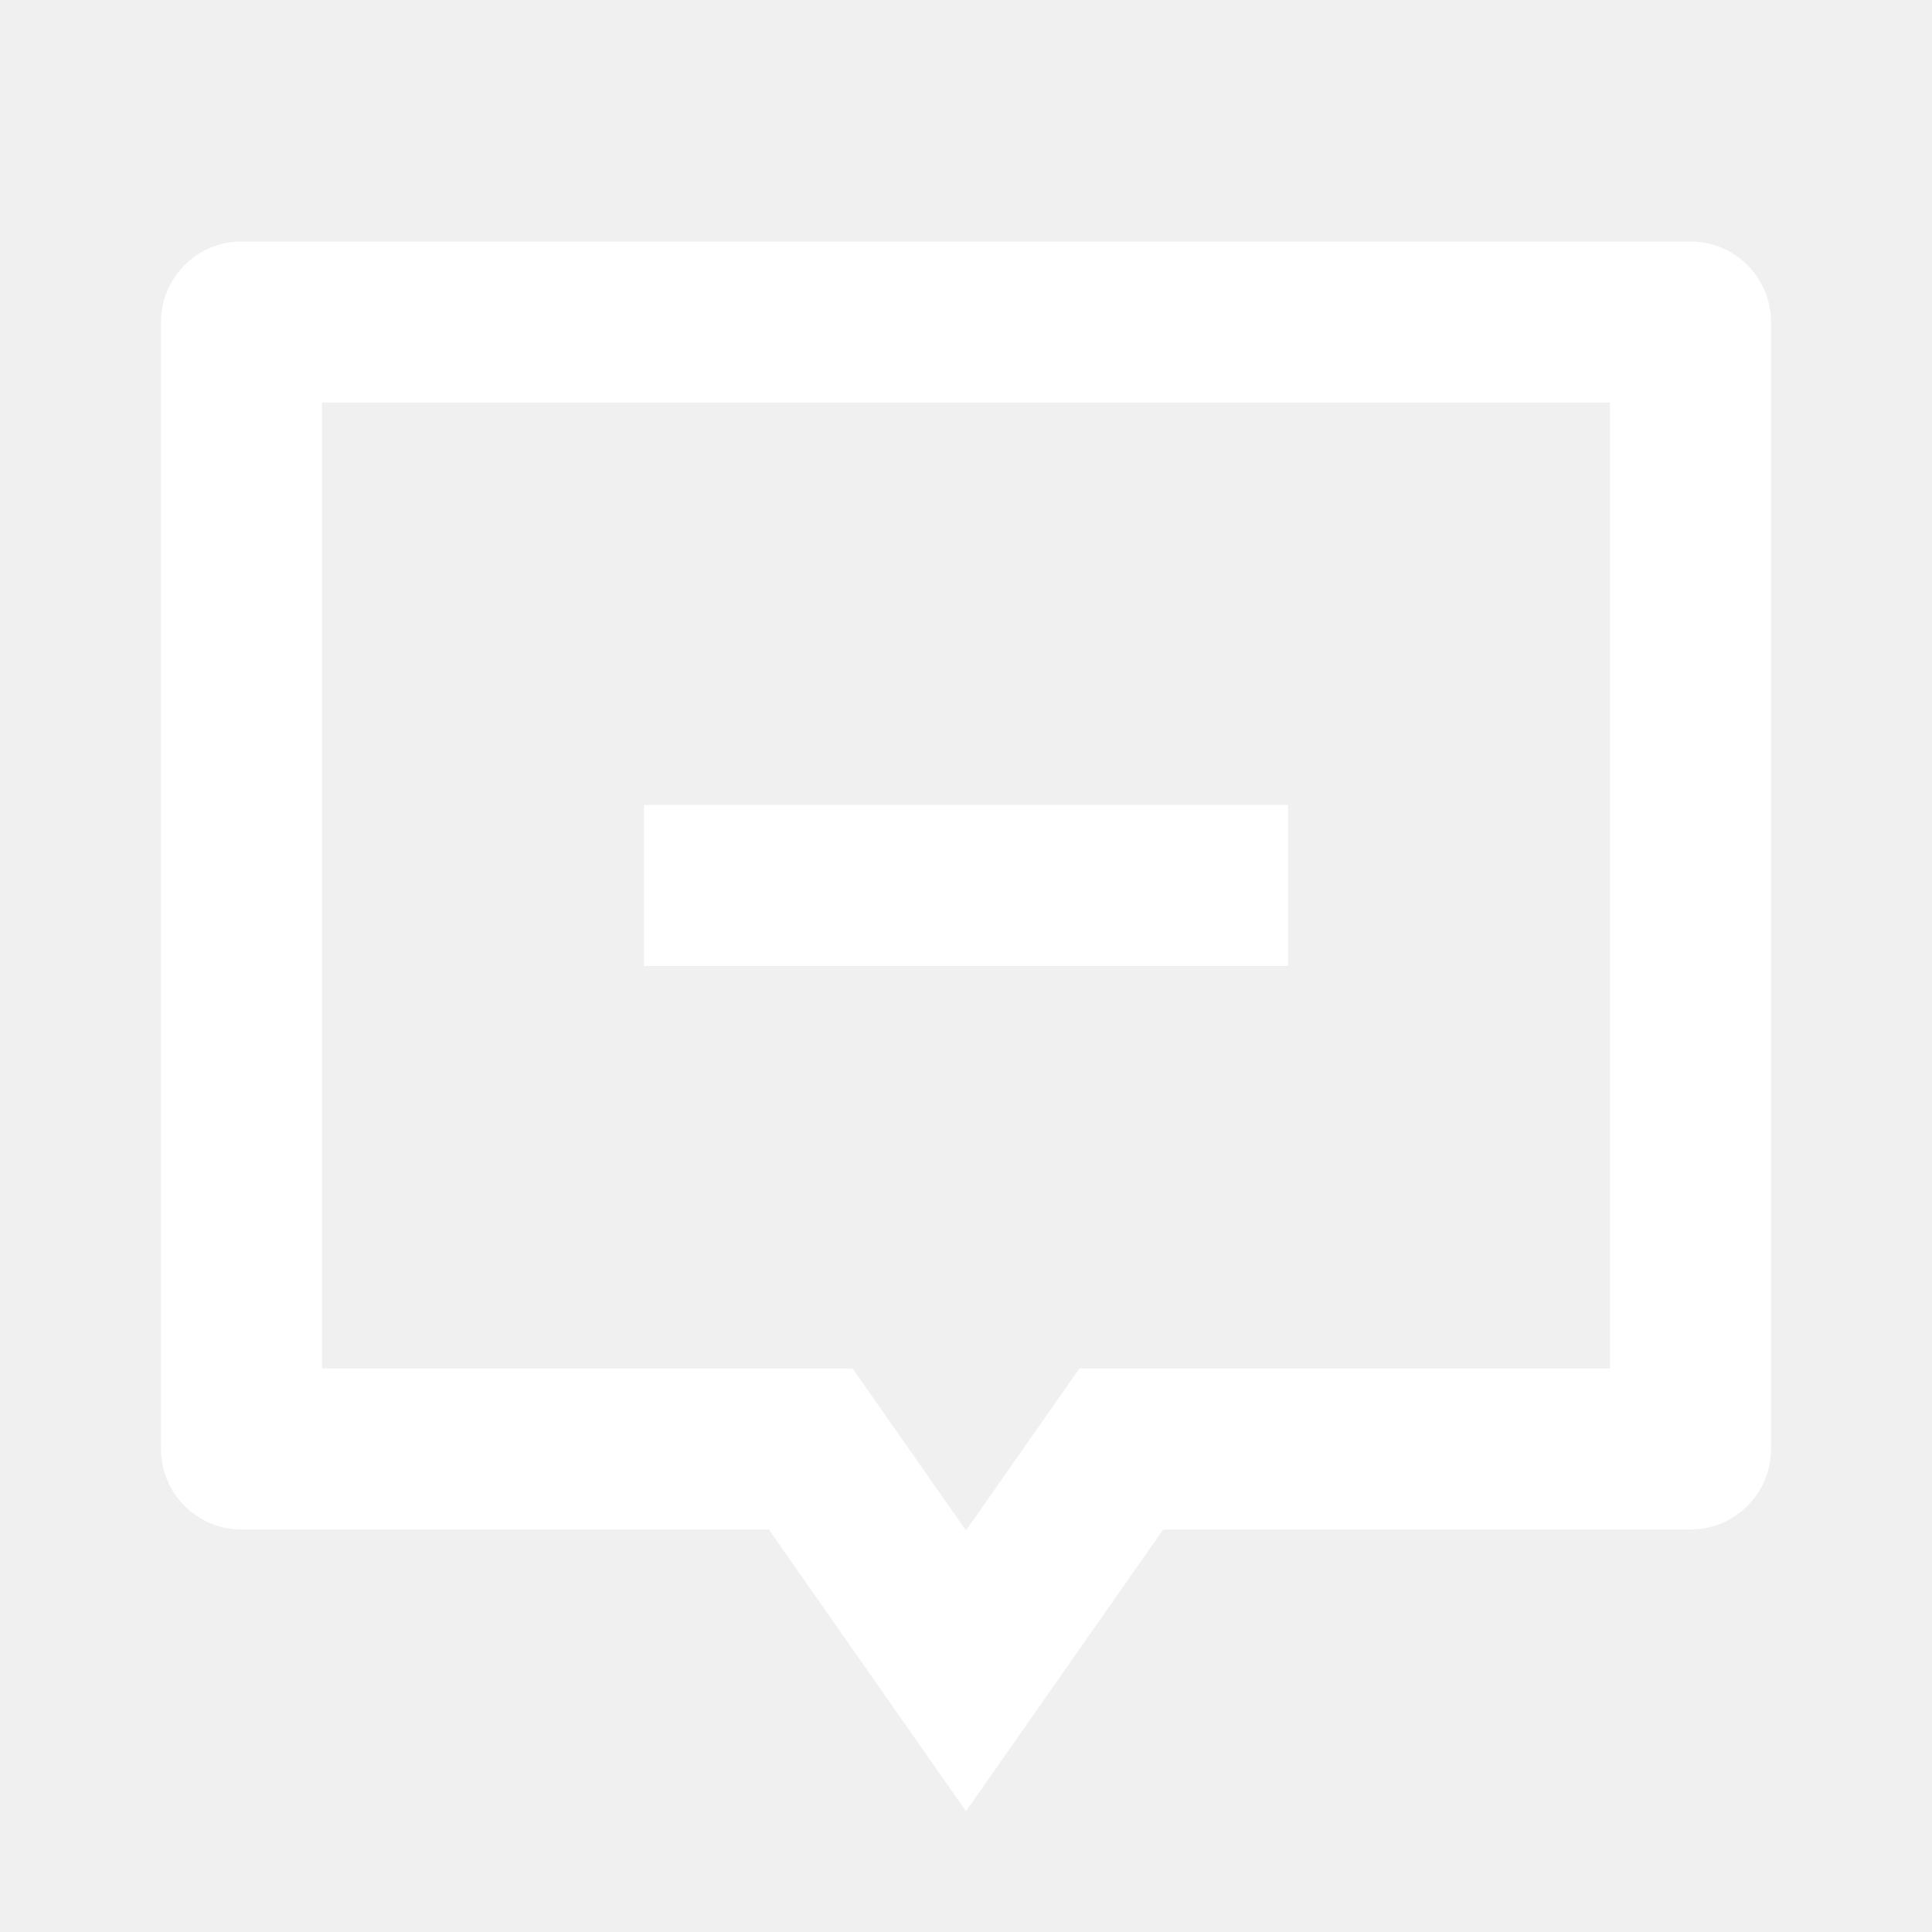
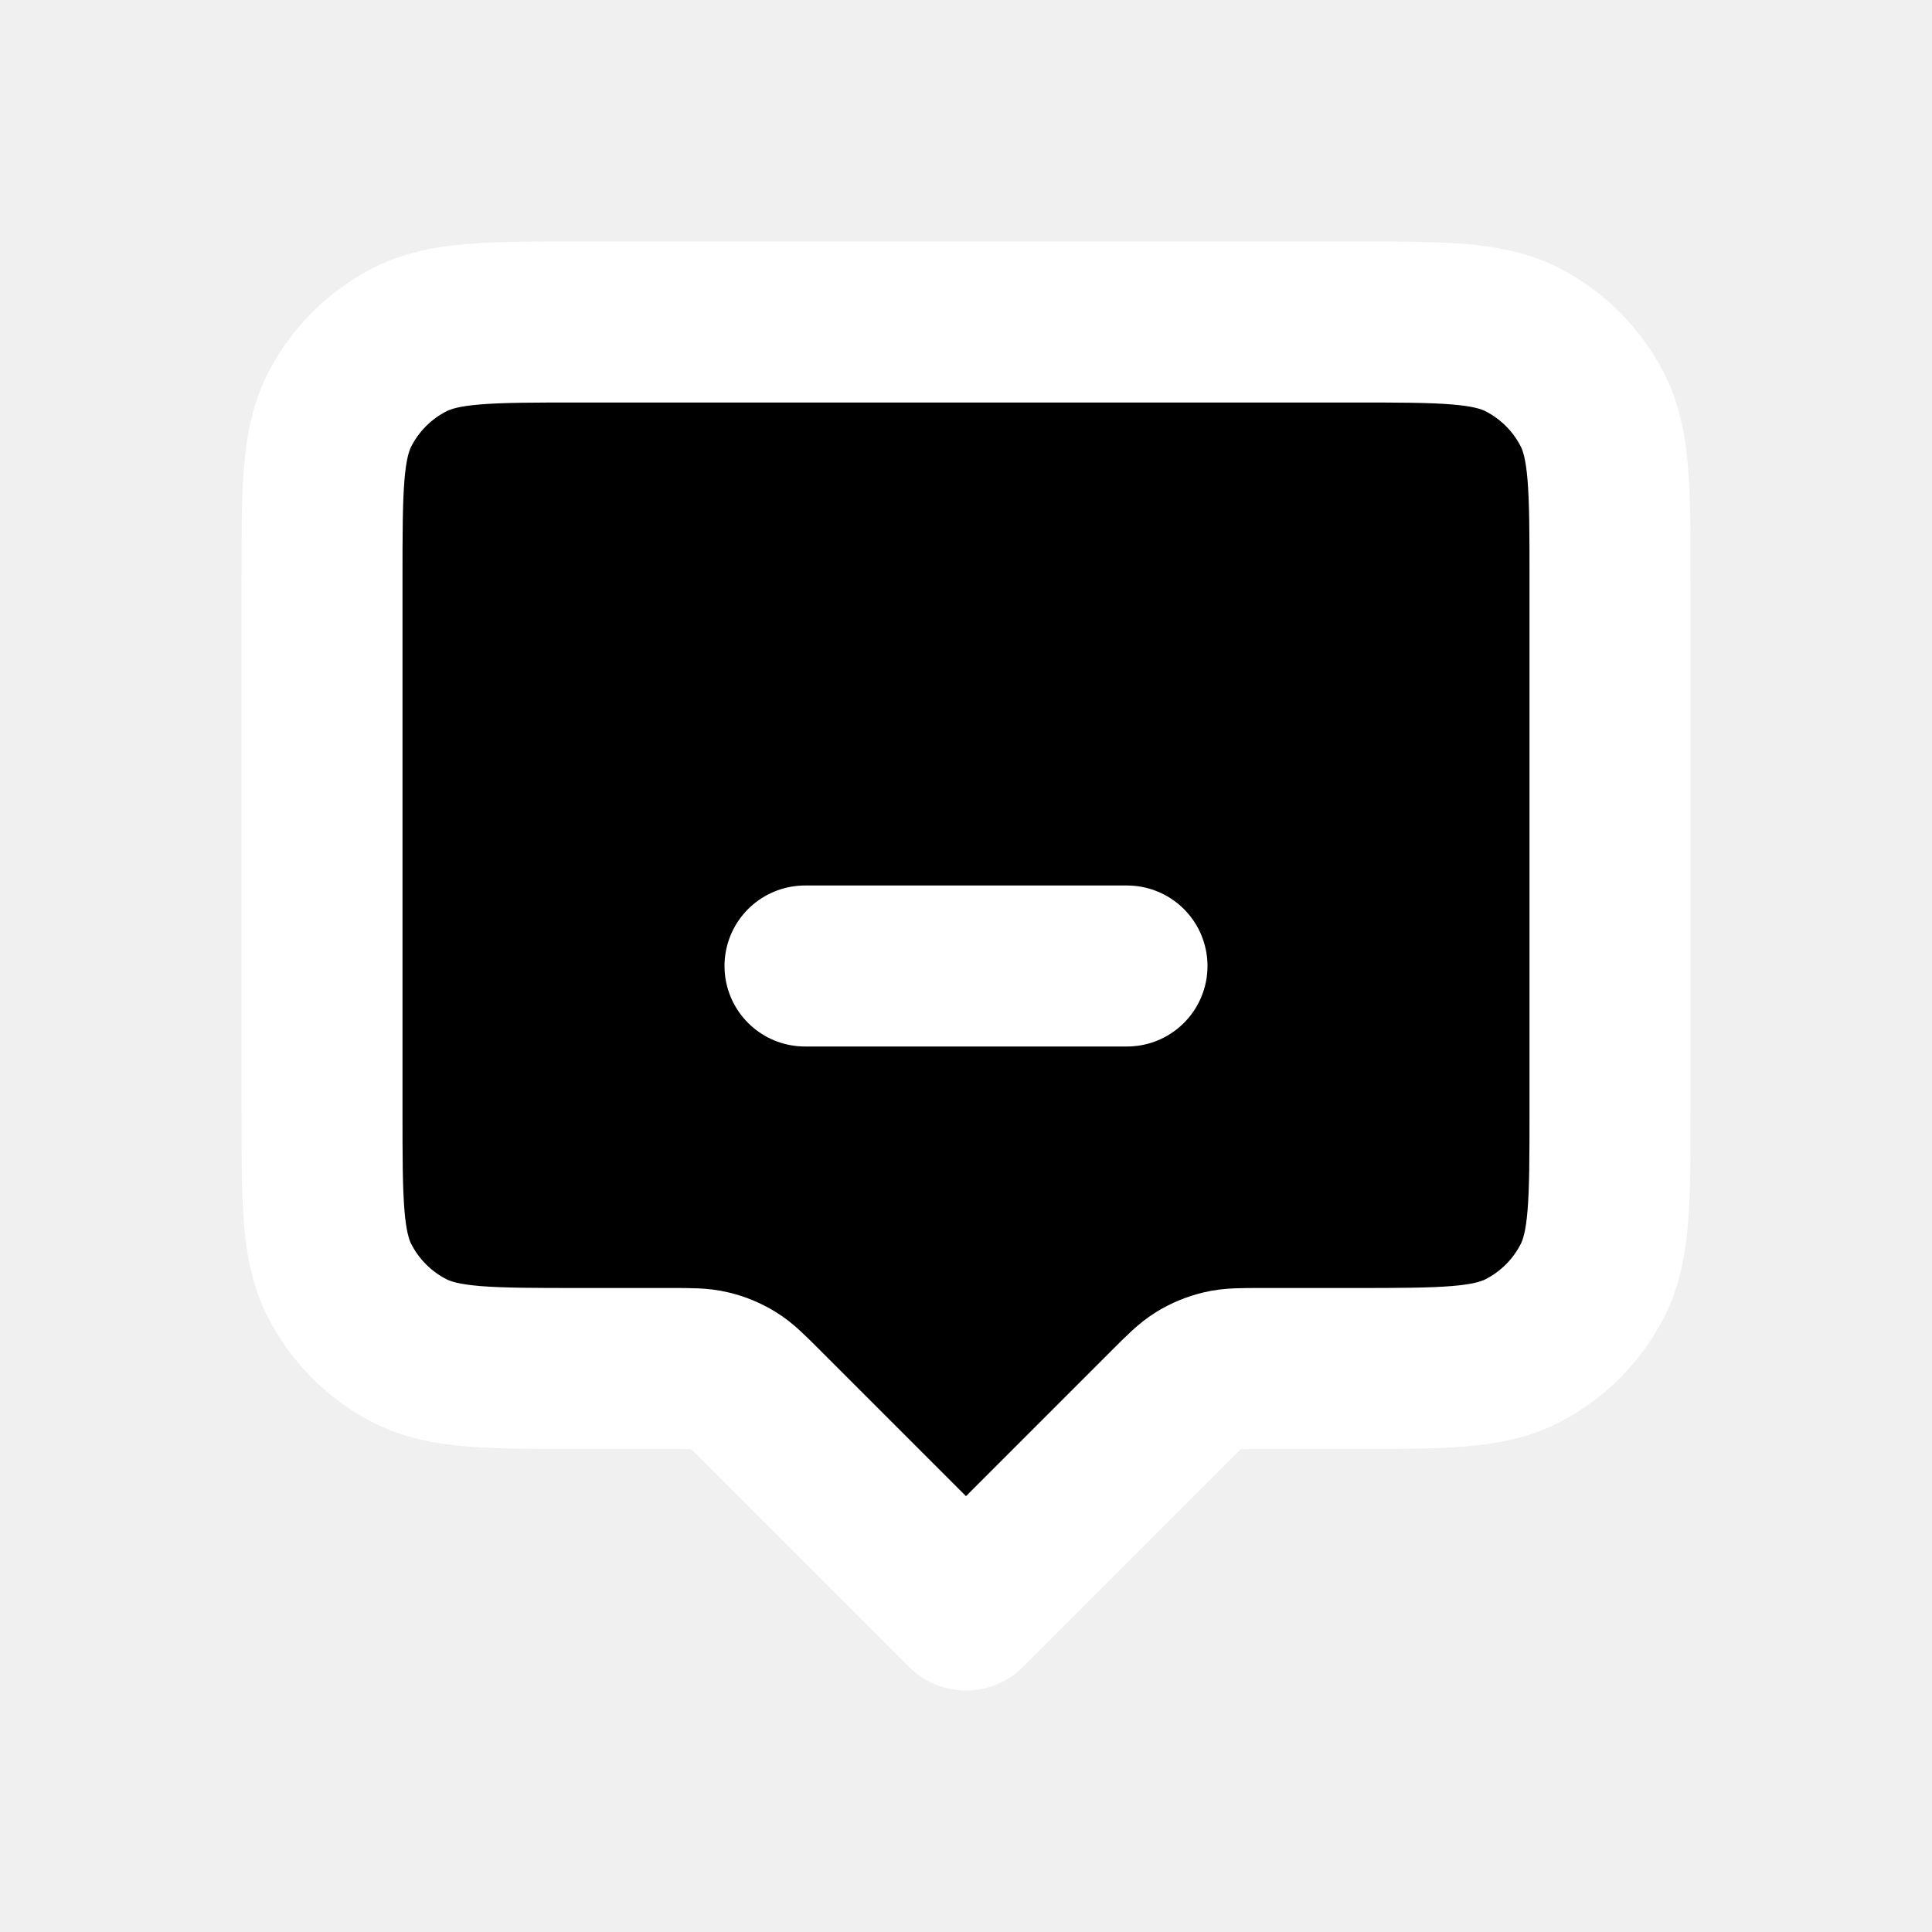
- <svg xmlns="http://www.w3.org/2000/svg" viewBox="0 0 24 24" fill="#ffffff">
-   <path d="M14.45 19L12 22.5 9.55 19H3a1 1 0 0 1-1-1V4a1 1 0 0 1 1-1h18a1 1 0 0 1 1 1v14a1 1 0 0 1-1 1h-6.55zm-1.041-2H20V5H4v12h6.591L12 19.012 13.409 17z" />
-   <path d="M8 10h8v2H8V10z" />
+ <svg xmlns="http://www.w3.org/2000/svg" viewBox="0 0 24 24">
+   <path d="M4 7.2C4 6.08 4 5.52 4.218 5.092C4.41 4.716 4.716 4.41 5.092 4.218C5.52 4 6.08 4 7.2 4H16.8C17.92 4 18.48 4 18.908 4.218C19.284 4.41 19.59 4.716 19.782 5.092C20 5.52 20 6.08 20 7.2V13.8C20 14.92 20 15.48 19.782 15.908C19.59 16.284 19.284 16.59 18.908 16.782C18.48 17 17.92 17 16.8 17H15.663C15.418 17 15.296 17 15.181 17.028C15.079 17.052 14.981 17.093 14.892 17.147C14.791 17.209 14.704 17.296 14.531 17.469L12 20L9.469 17.469C9.296 17.296 9.209 17.209 9.108 17.147C9.019 17.093 8.921 17.052 8.819 17.028C8.704 17 8.582 17 8.337 17H7.2C6.08 17 5.52 17 5.092 16.782C4.716 16.59 4.41 16.284 4.218 15.908C4 15.48 4 14.92 4 13.8V7.2Z" stroke="#ffffff" stroke-width="2" stroke-linecap="round" stroke-linejoin="round" />
+   <path d="M10 12H14" stroke="#ffffff" stroke-width="2" stroke-linecap="round" />
</svg>
